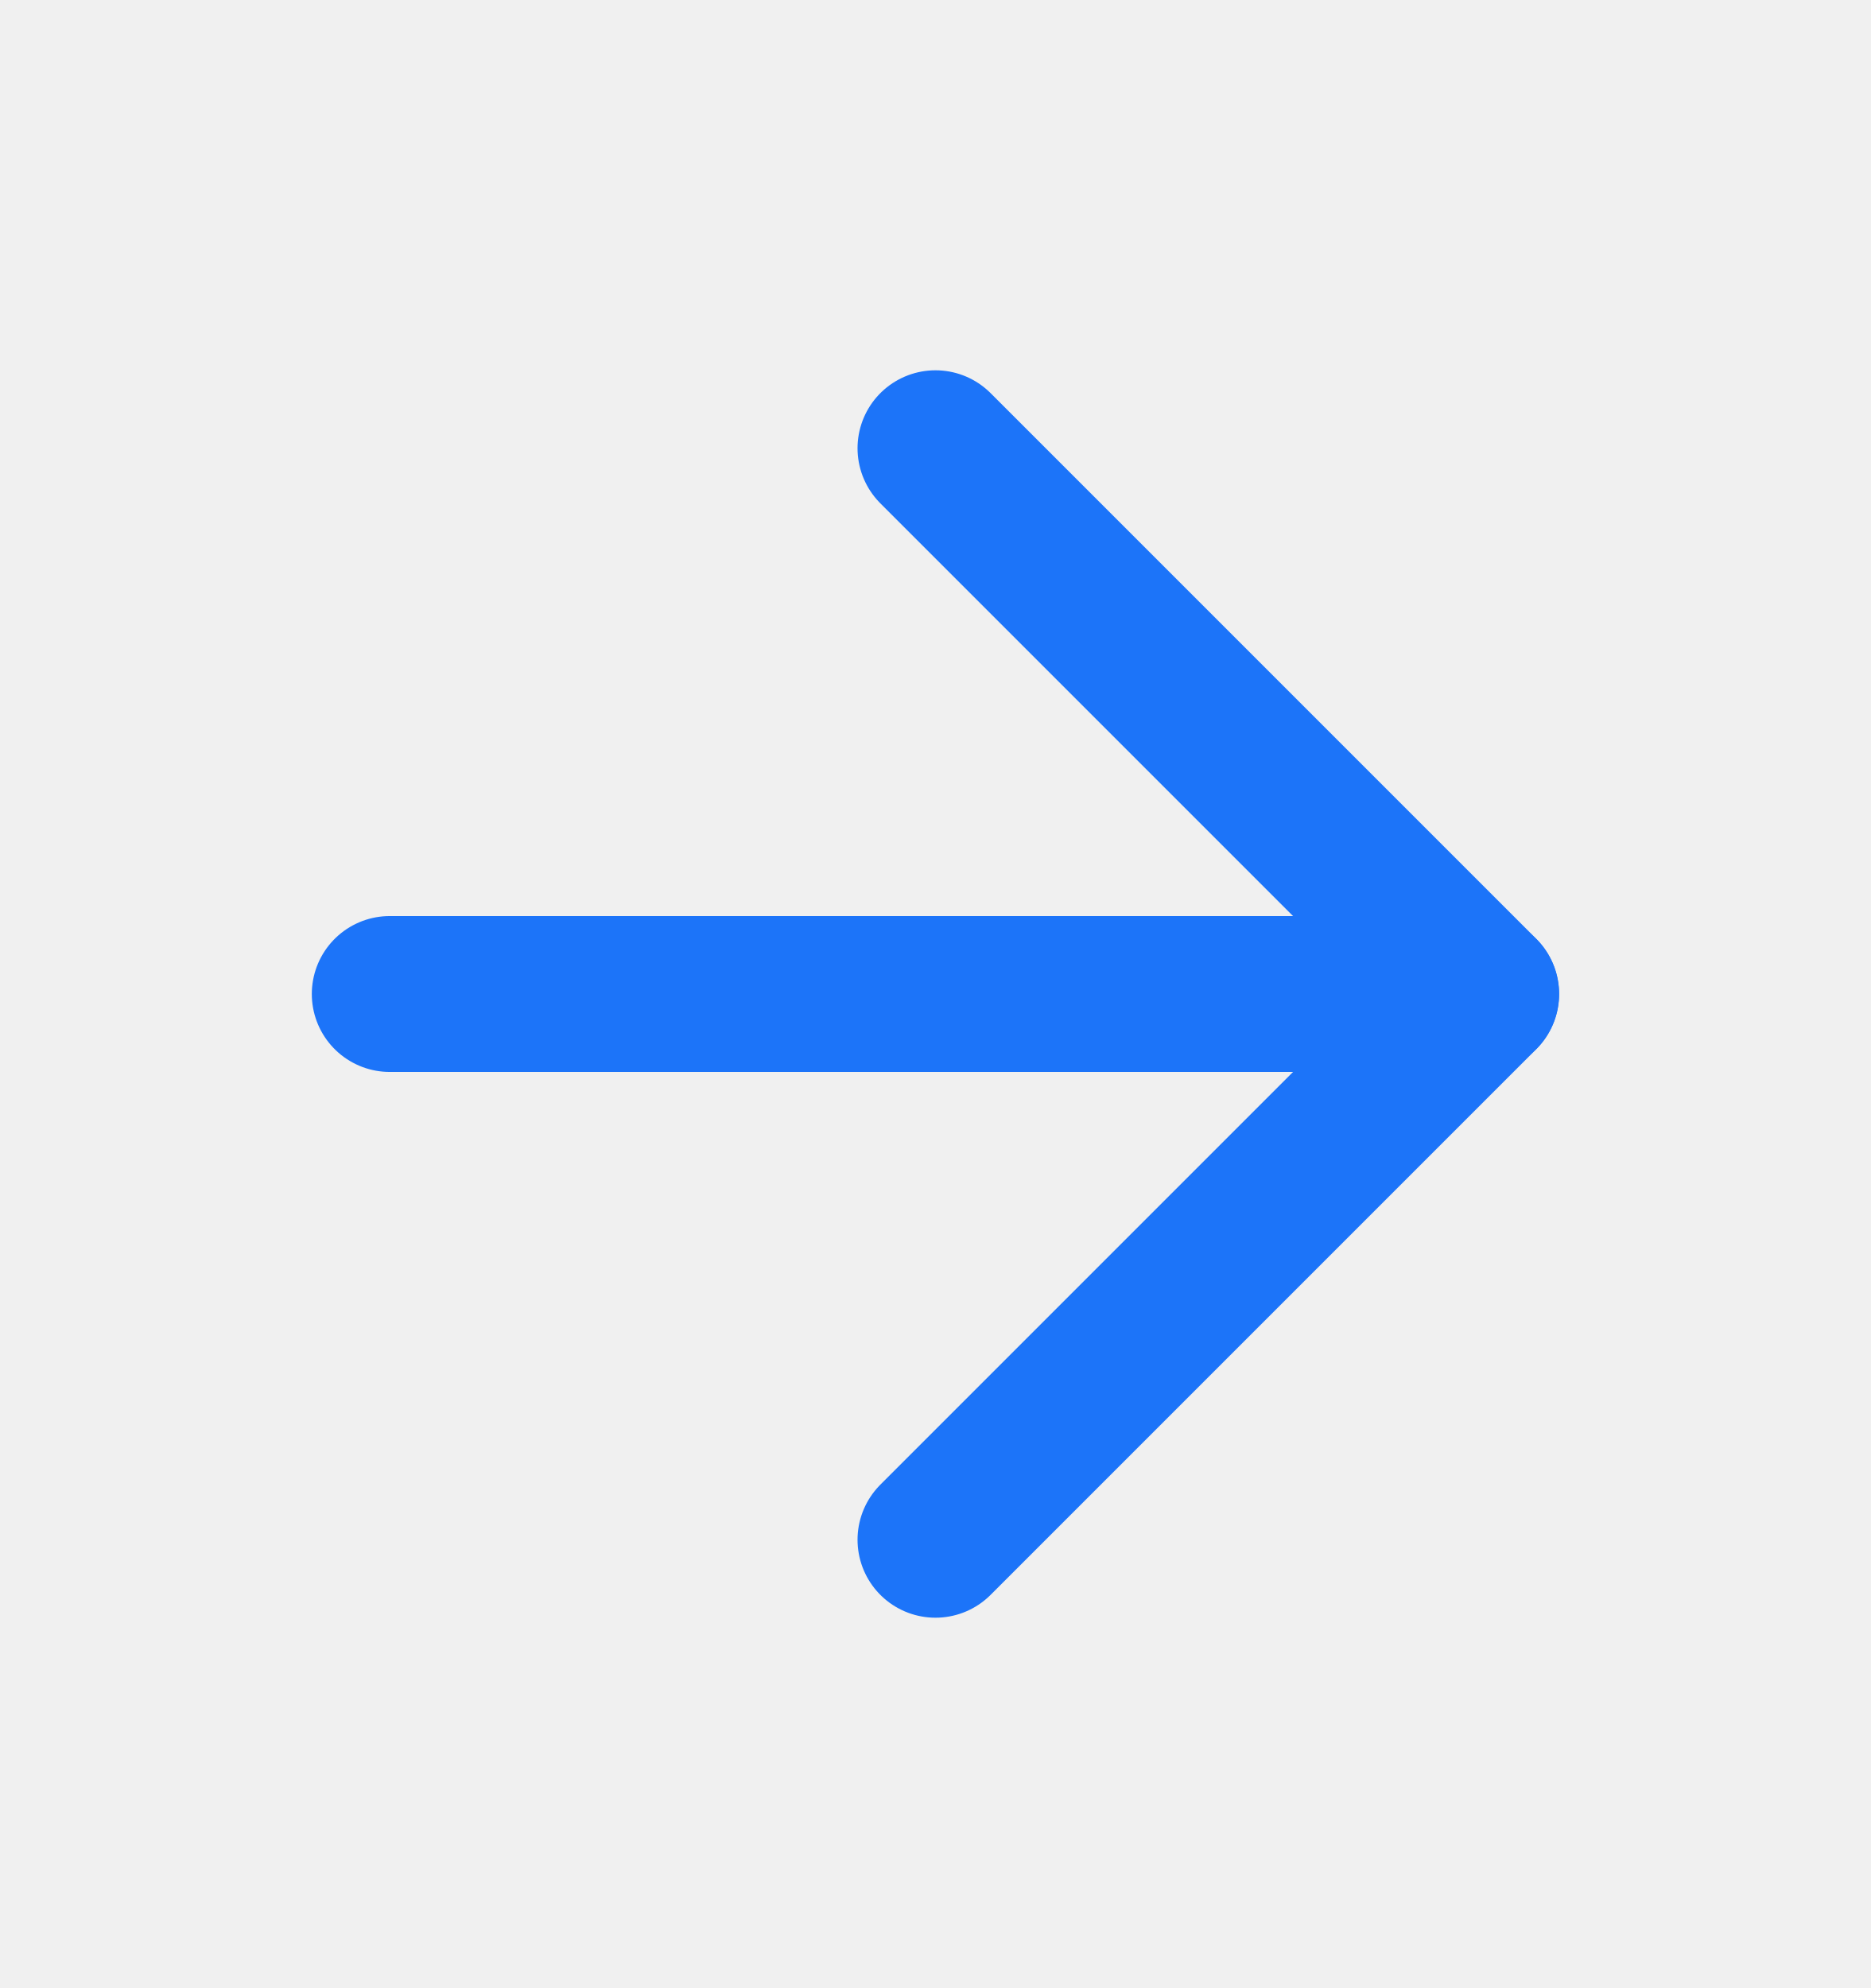
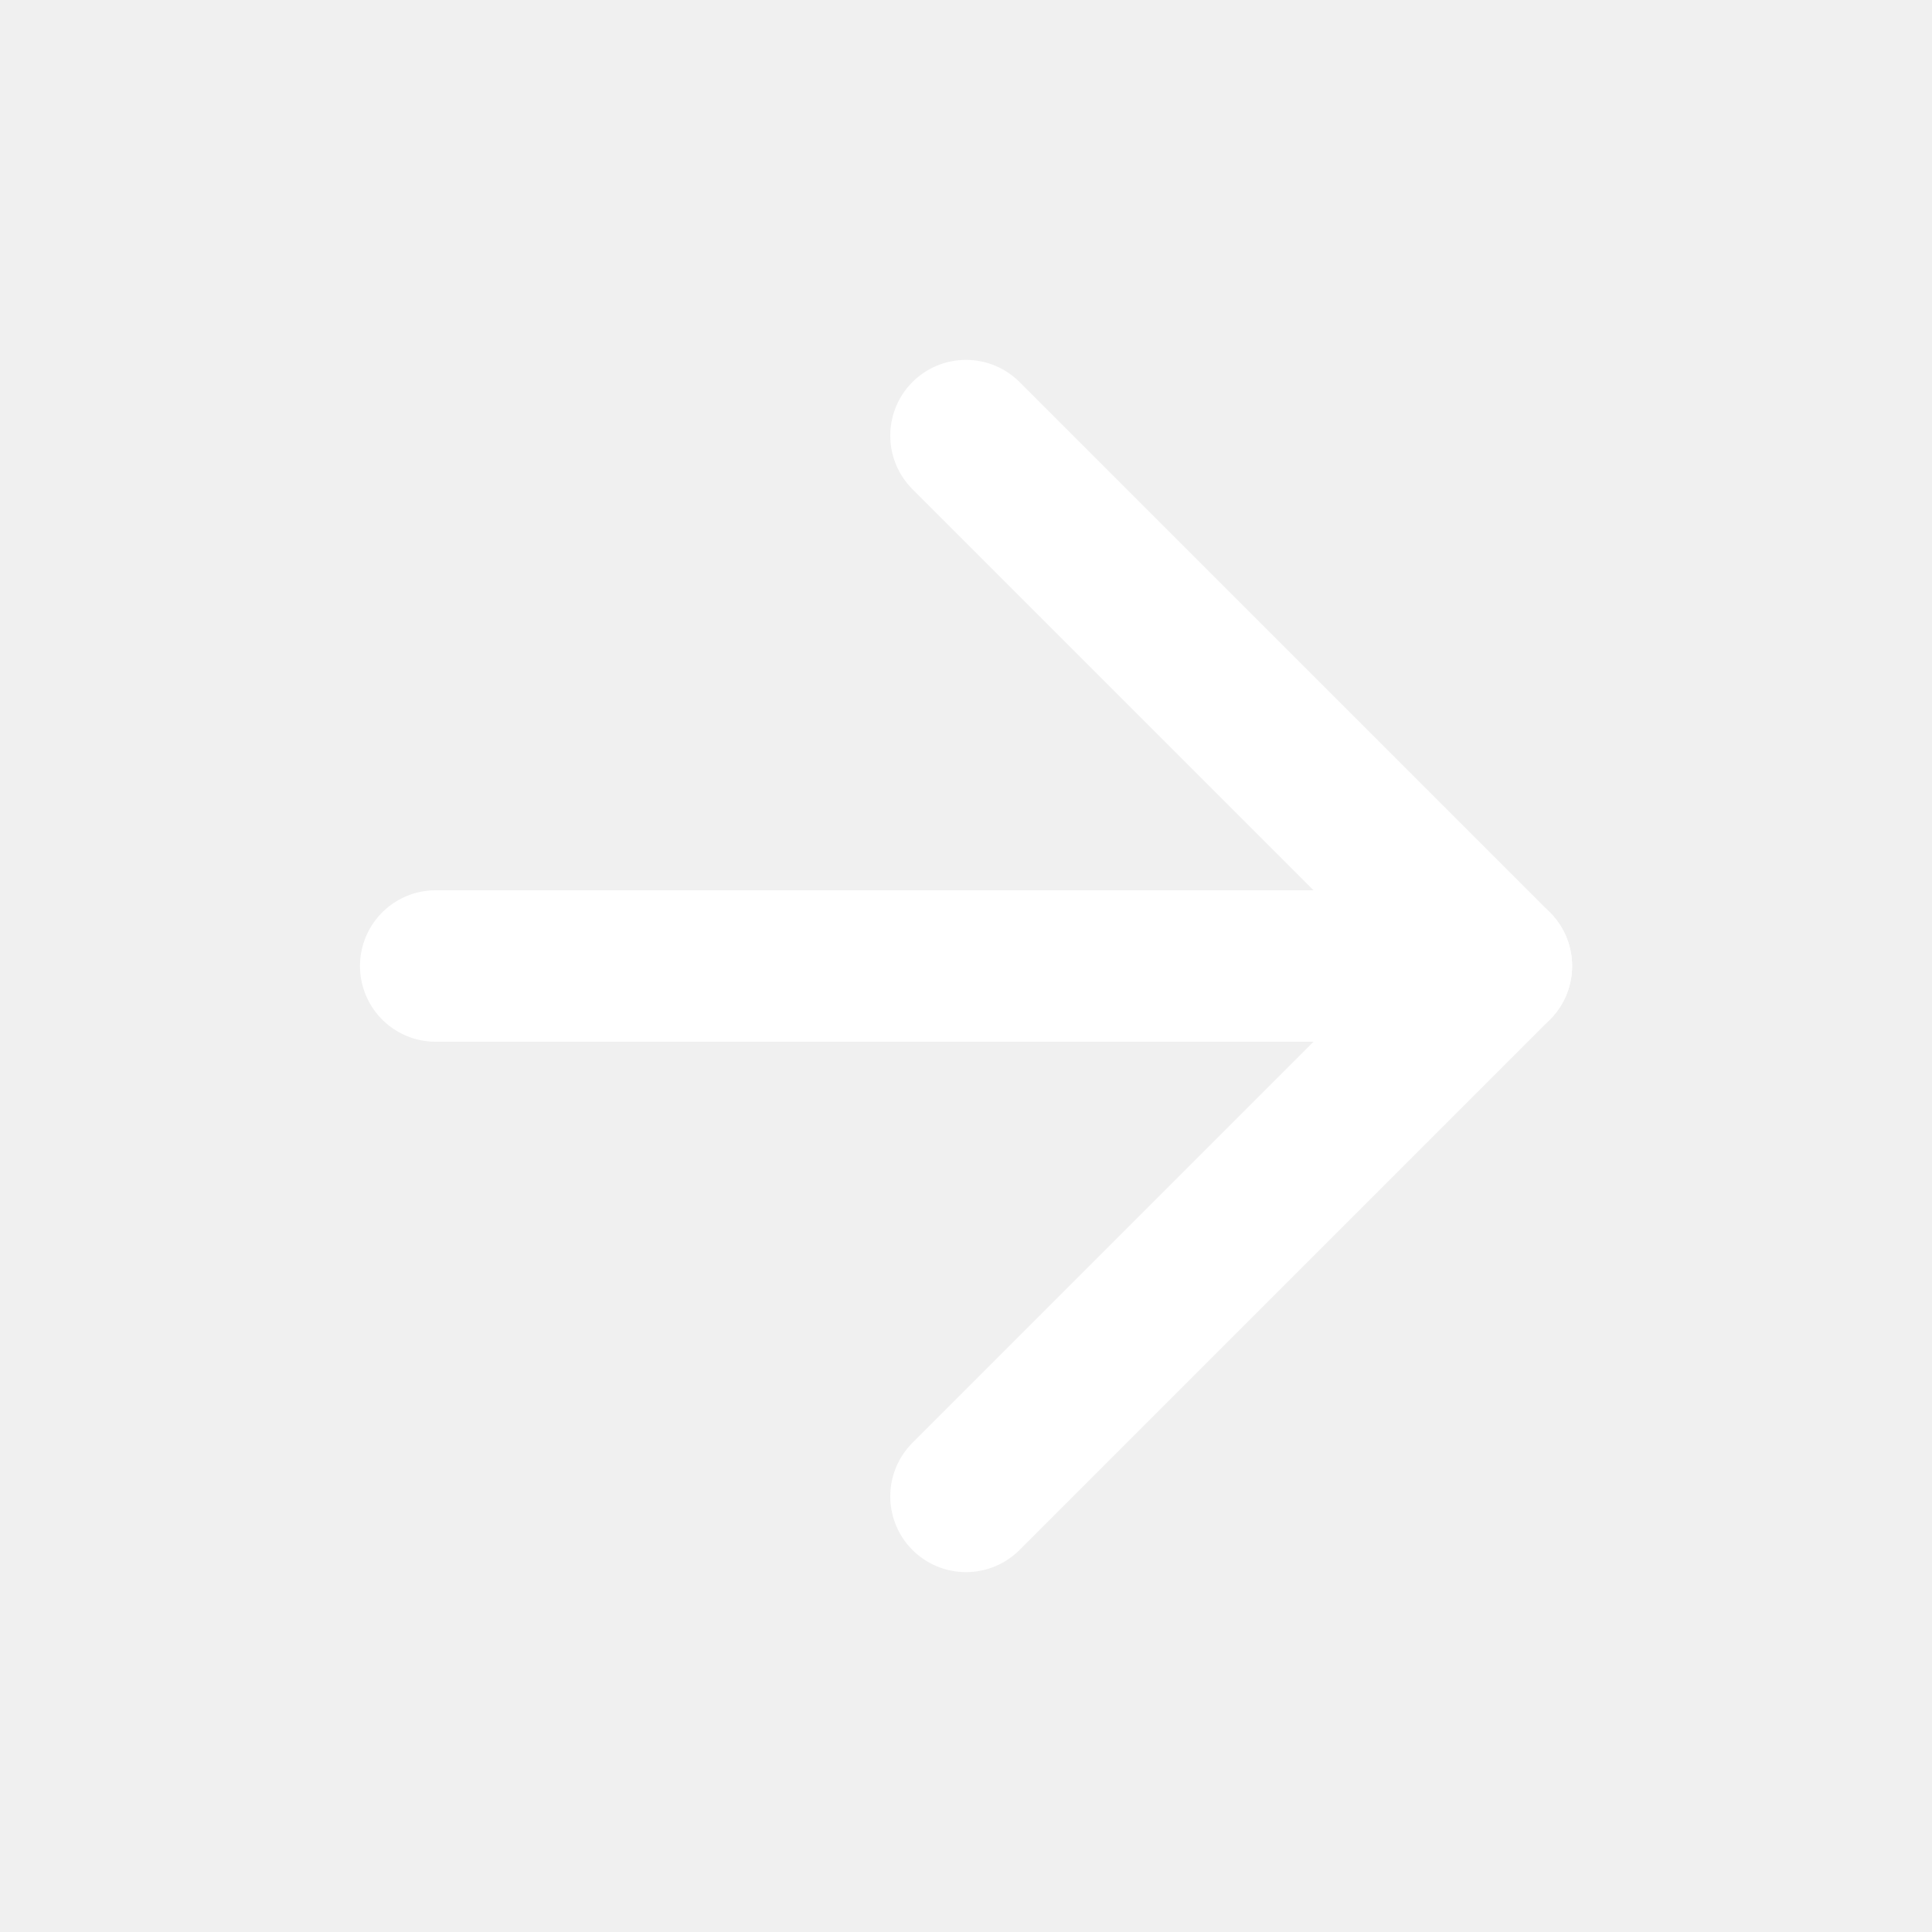
- <svg xmlns="http://www.w3.org/2000/svg" width="16" height="17" viewBox="0 0 16 17" fill="none">
-   <path d="M3.333 8.5H12.666" stroke="#1C74F9" stroke-width="1.333" stroke-linecap="round" stroke-linejoin="round" />
-   <path d="M8 3.833L12.667 8.5L8 13.167" stroke="#1C74F9" stroke-width="1.333" stroke-linecap="round" stroke-linejoin="round" />
+ <svg xmlns="http://www.w3.org/2000/svg" width="17" height="17" viewBox="0 0 17 17" fill="none">
+   <path d="M3.834 8.5H13.167" stroke="white" stroke-width="1.333" stroke-linecap="round" stroke-linejoin="round" />
+   <path d="M8.5 3.833L13.167 8.5L8.5 13.167" stroke="white" stroke-width="1.333" stroke-linecap="round" stroke-linejoin="round" />
</svg>
